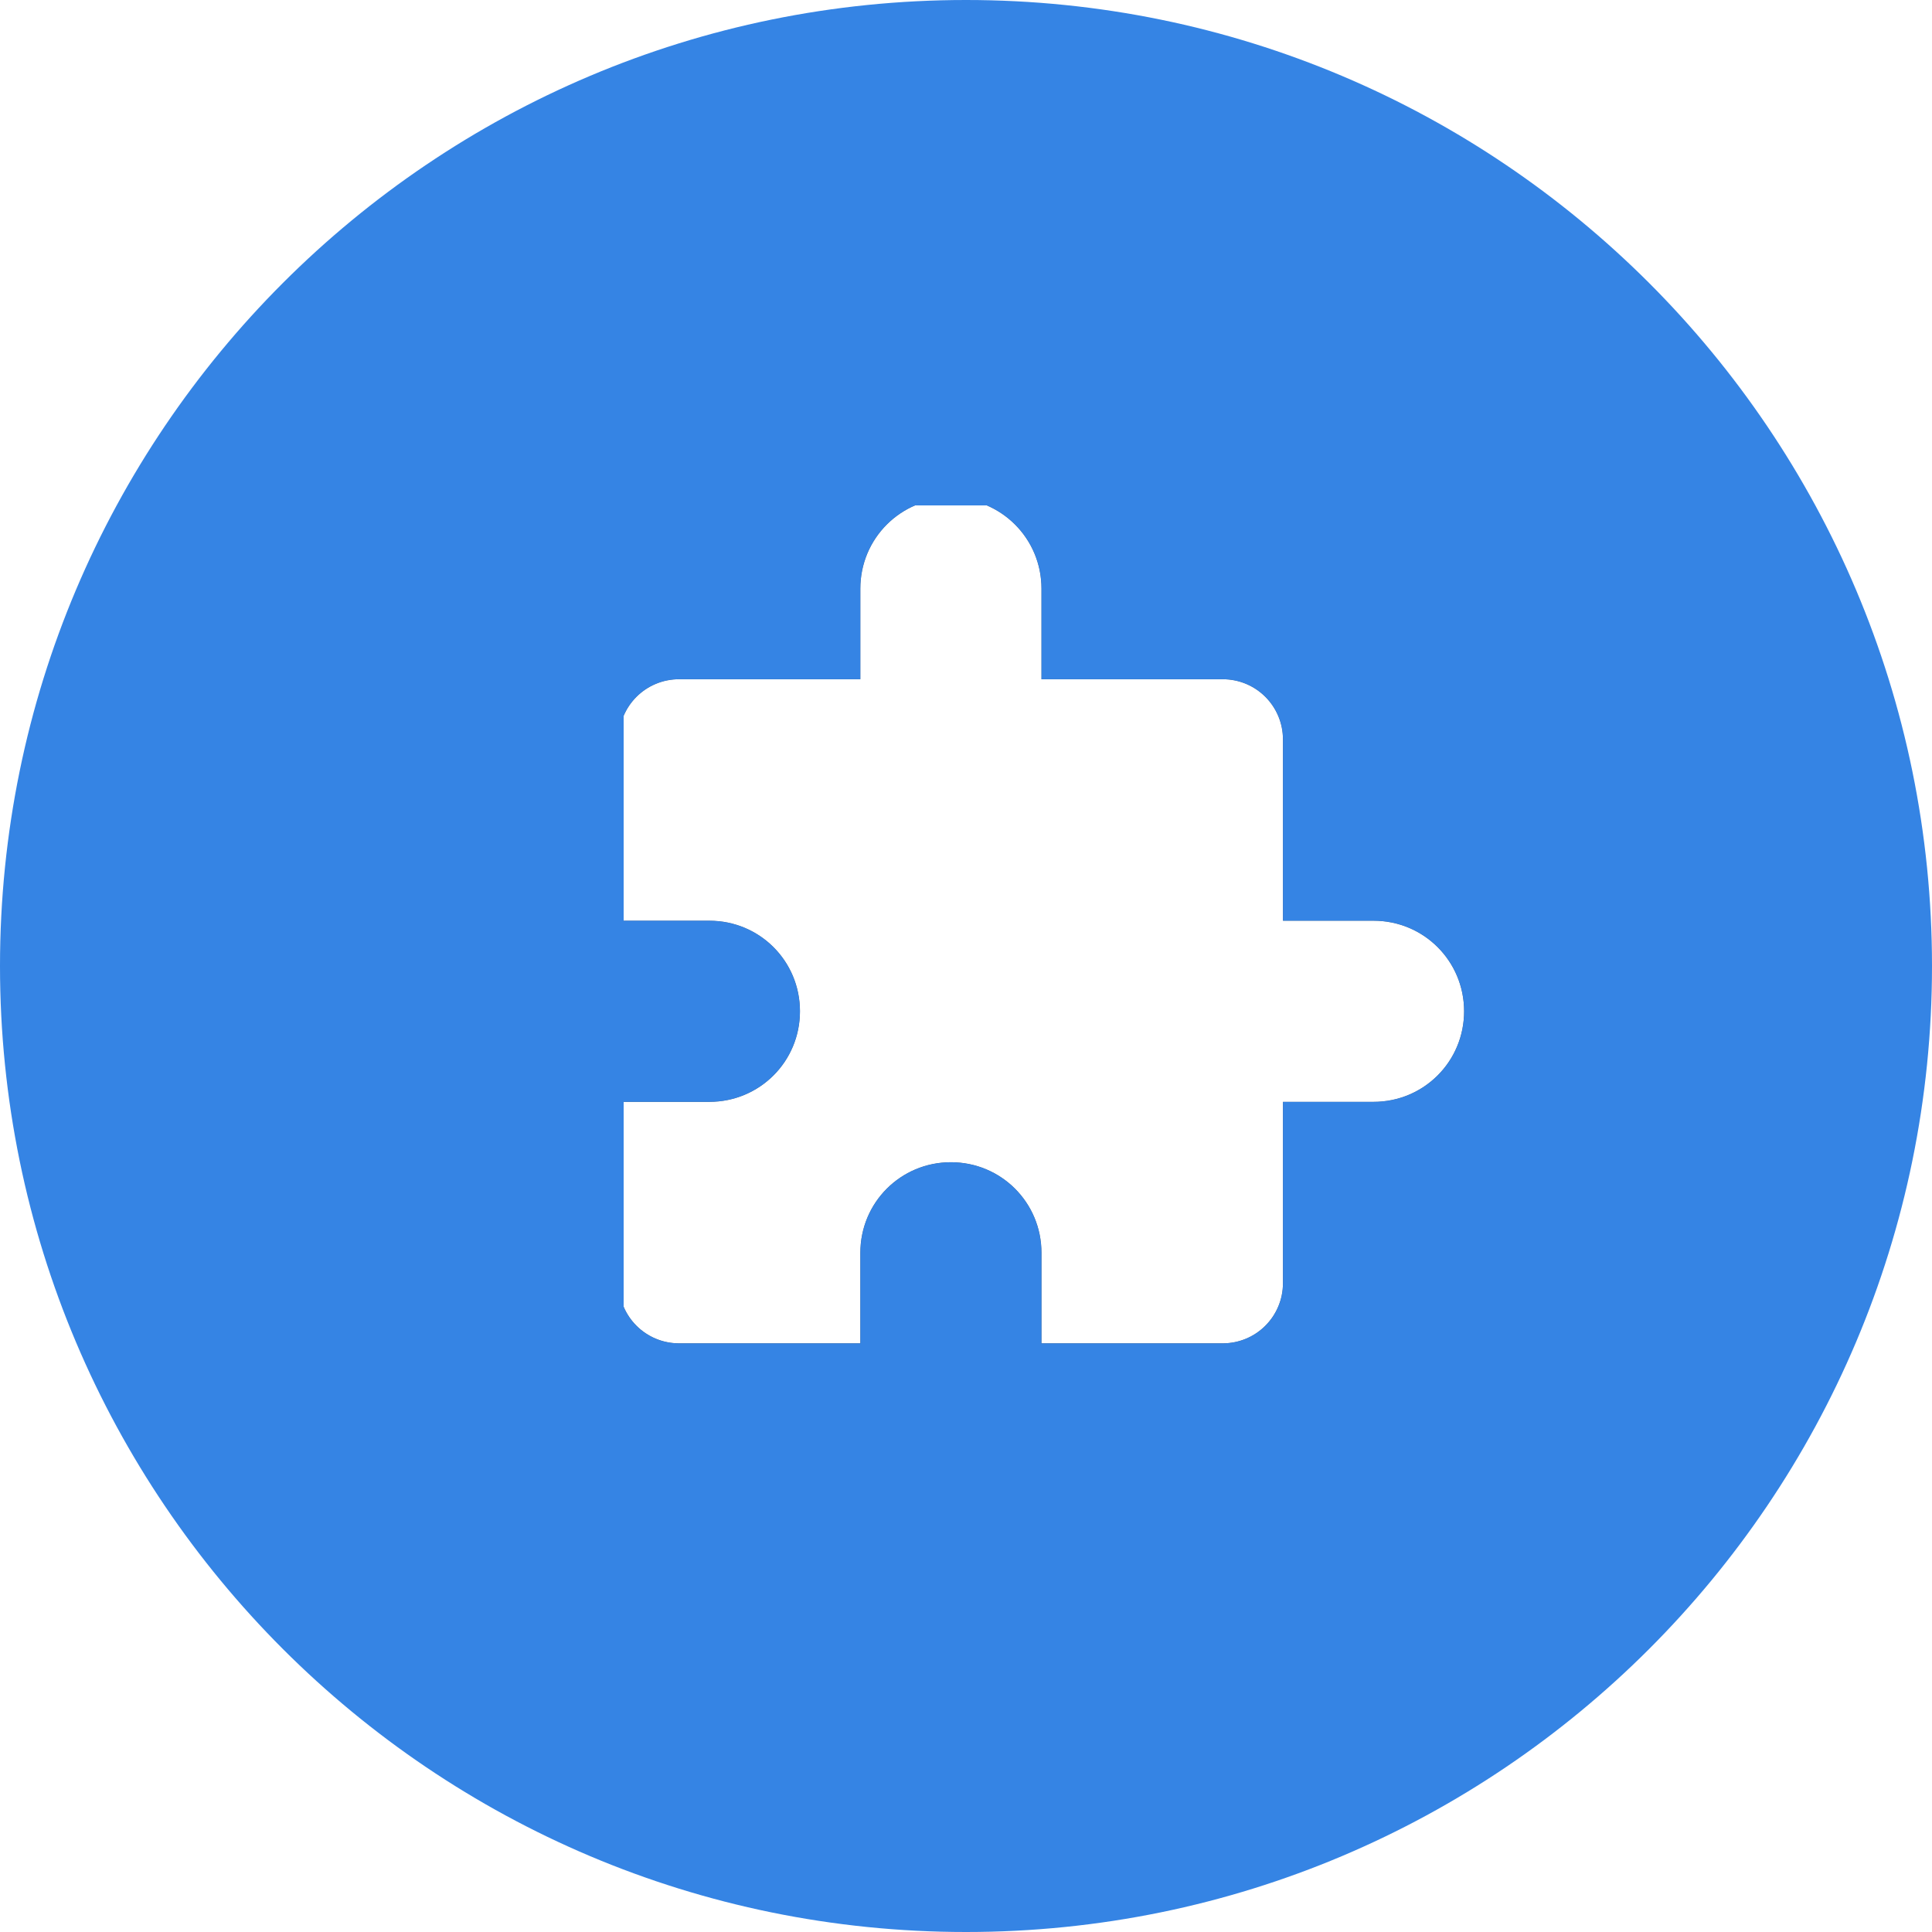
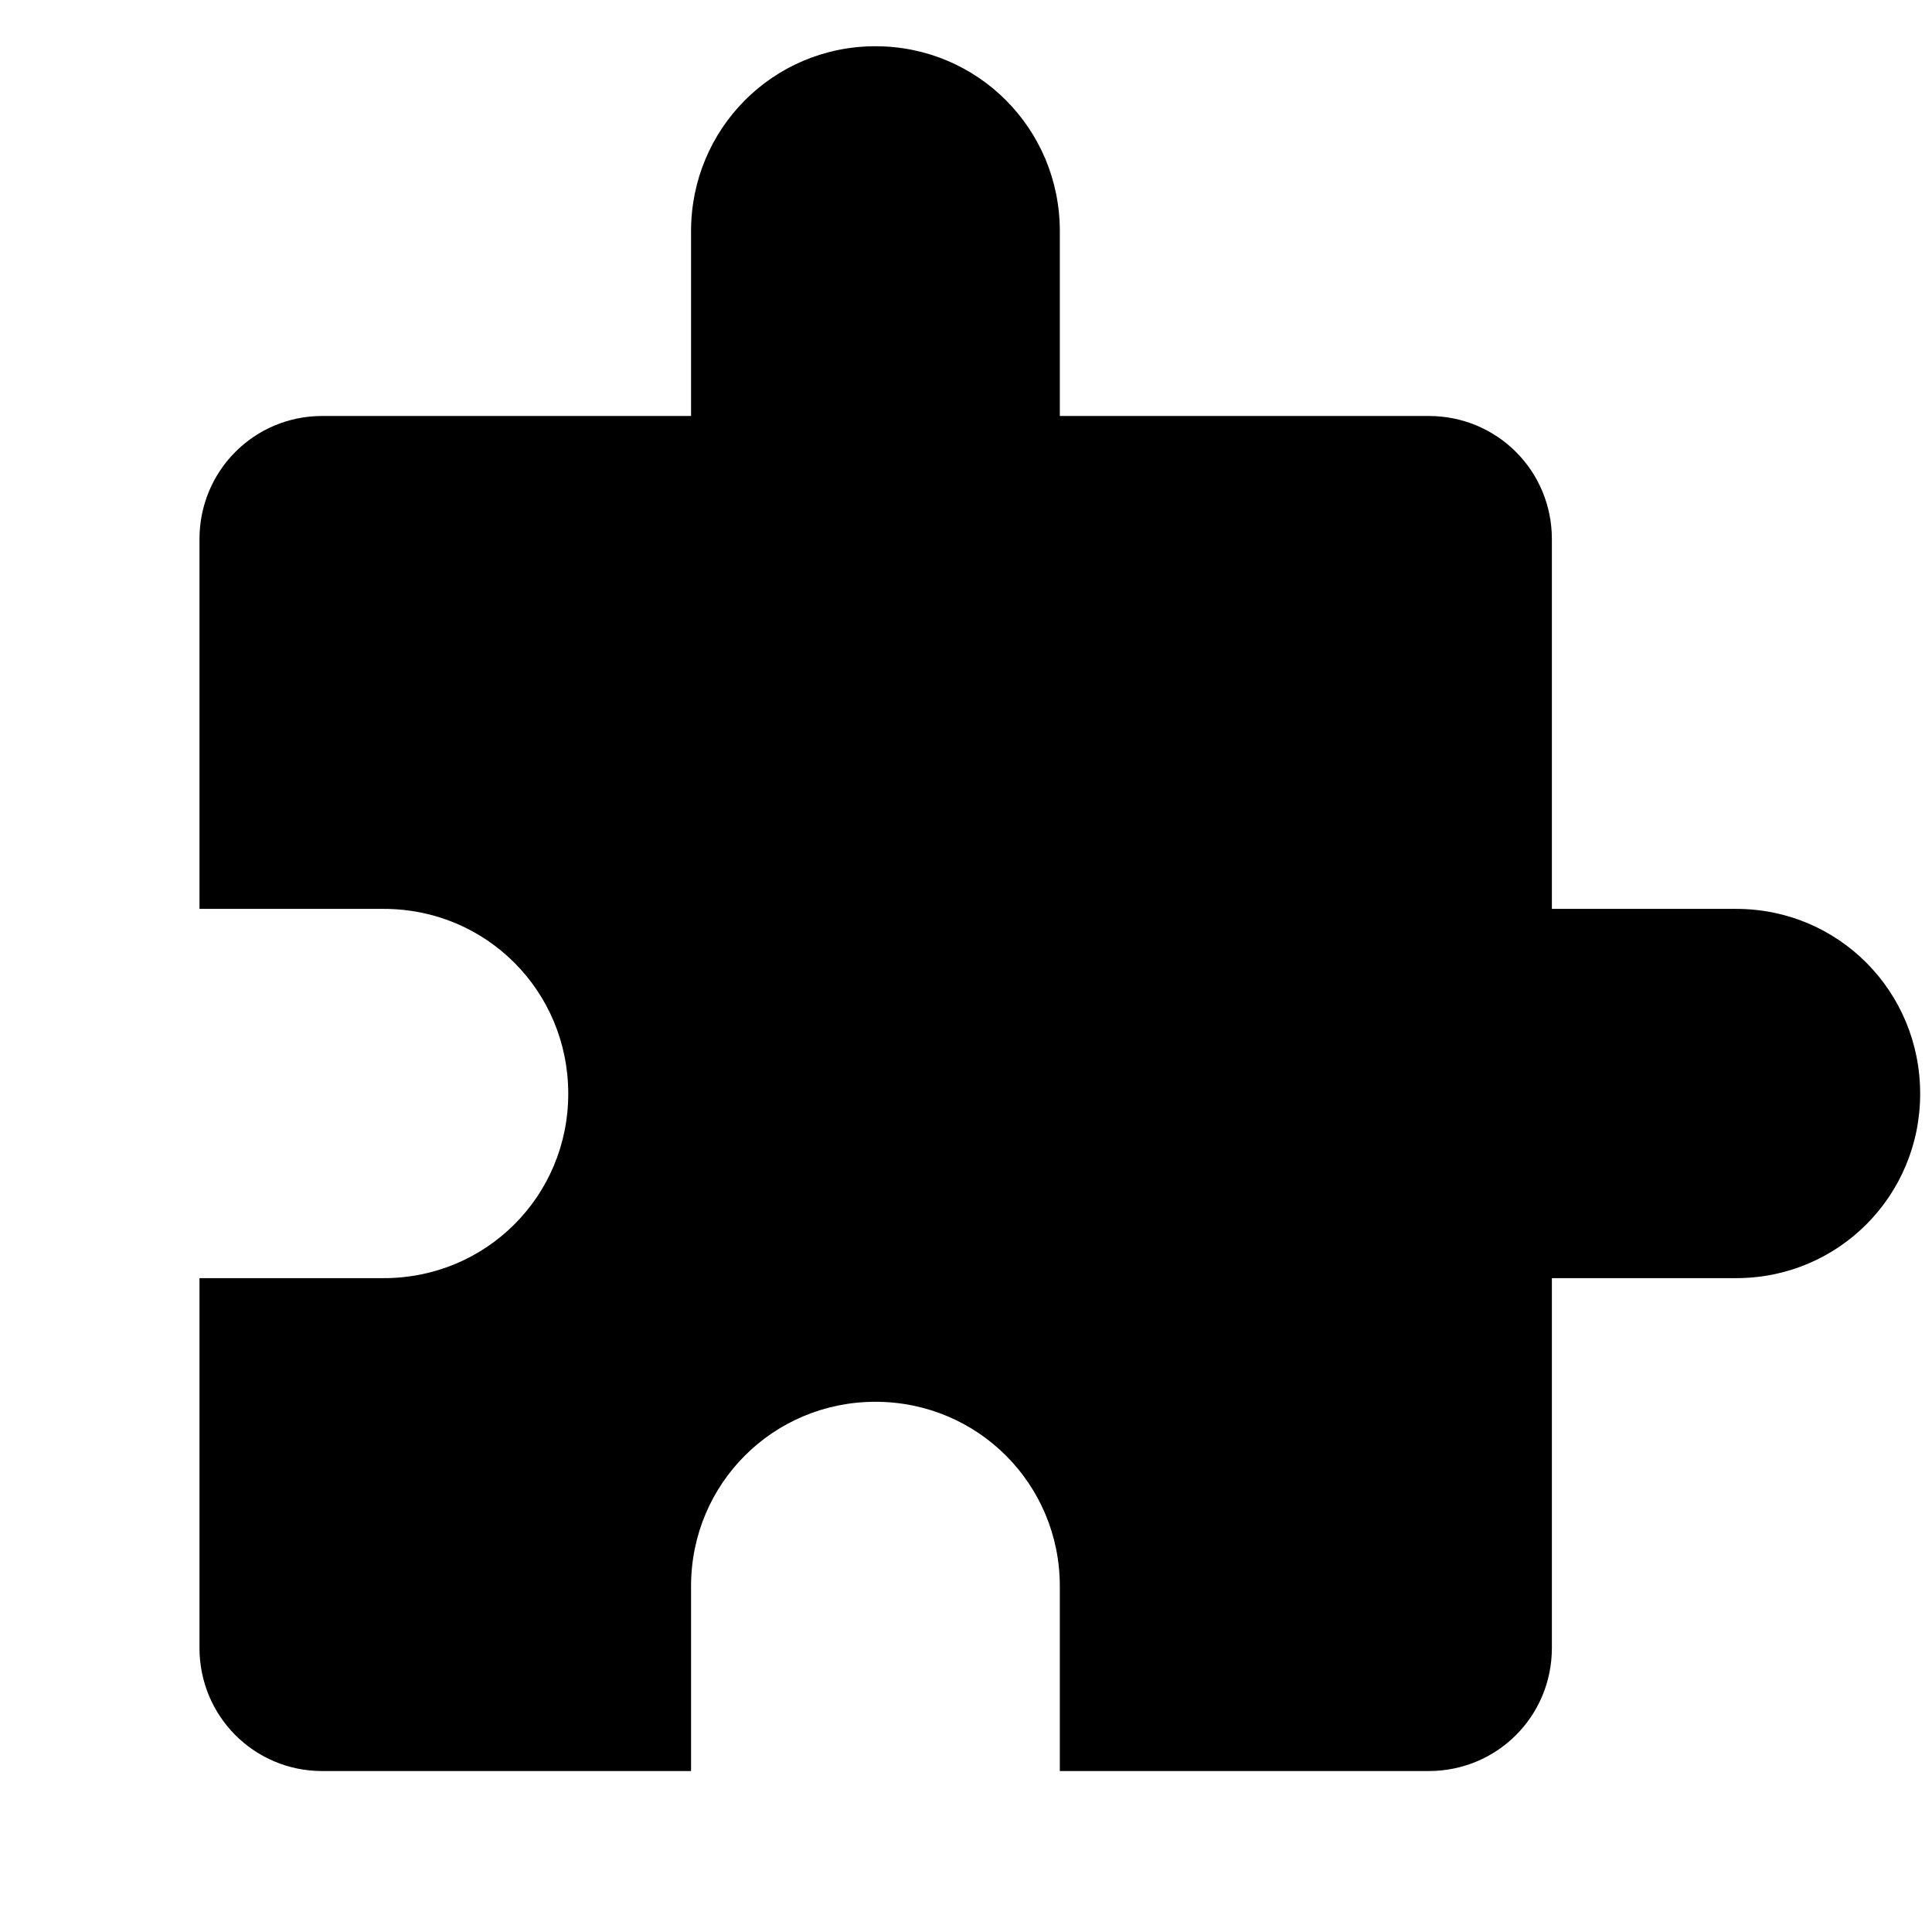
- <svg xmlns="http://www.w3.org/2000/svg" xmlns:xlink="http://www.w3.org/1999/xlink" width="256" height="256" version="1.1" id="svg132">
-   <defs id="defs126">
-     <linearGradient id="Gradient" x1="0" x2="0" y1="0" y2="1">
-       <stop offset="0%" style="stop-color:#3584E4;stop-opacity:1" id="stop2" />
-       <stop offset="100%" style="stop-color:#3584E4;stop-opacity:1" id="stop4" />
-     </linearGradient>
-     <filter id="alpha-to-white" x="0.476" y="0.149" width="0.025" height="0.025">
-       <feColorMatrix in="SourceGraphic" type="matrix" values="0 0 0 1 0                              0 0 0 1 0                              0 0 0 1 0                              0 0 0 1 0" id="feColorMatrix7" />
-     </filter>
-     <g id="child-svg">
-       <svg height="16px" viewBox="0 0 16 16" width="16px" version="1.1" id="svg123">
-         <filter id="a" height="1" width="1" x="0" y="0">
-           <feColorMatrix in="SourceGraphic" type="matrix" values="0 0 0 0 1 0 0 0 0 1 0 0 0 0 1 0 0 0 1 0" id="feColorMatrix10" />
-         </filter>
-         <mask id="b">
-           <g filter="url(#a)" id="g15">
-             <path d="m 0 0 h 16 v 16 h -16 z" fill-opacity="0.3" id="path13" />
-           </g>
-         </mask>
-         <clipPath id="c">
-           <path d="m 0 0 h 1600 v 1200 h -1600 z" id="path18" />
-         </clipPath>
-         <mask id="d">
-           <g filter="url(#a)" id="g23">
-             <path d="m 0 0 h 16 v 16 h -16 z" fill-opacity="0.05" id="path21" />
-           </g>
-         </mask>
-         <clipPath id="e">
-           <path d="m 0 0 h 1600 v 1200 h -1600 z" id="path26" />
-         </clipPath>
-         <mask id="f">
-           <g filter="url(#a)" id="g31">
-             <path d="m 0 0 h 16 v 16 h -16 z" fill-opacity="0.05" id="path29" />
-           </g>
-         </mask>
-         <clipPath id="g">
-           <path d="m 0 0 h 1600 v 1200 h -1600 z" id="path34" />
-         </clipPath>
-         <mask id="h">
-           <g filter="url(#a)" id="g39">
-             <path d="m 0 0 h 16 v 16 h -16 z" fill-opacity="0.05" id="path37" />
-           </g>
-         </mask>
-         <clipPath id="i">
-           <path d="m 0 0 h 1600 v 1200 h -1600 z" id="path42" />
-         </clipPath>
-         <mask id="j">
-           <g filter="url(#a)" id="g47">
-             <path d="m 0 0 h 16 v 16 h -16 z" fill-opacity="0.05" id="path45" />
-           </g>
-         </mask>
-         <clipPath id="k">
-           <path d="m 0 0 h 1600 v 1200 h -1600 z" id="path50" />
-         </clipPath>
-         <mask id="l">
-           <g filter="url(#a)" id="g55">
-             <path d="m 0 0 h 16 v 16 h -16 z" fill-opacity="0.05" id="path53" />
-           </g>
-         </mask>
-         <clipPath id="m">
-           <path d="m 0 0 h 1600 v 1200 h -1600 z" id="path58" />
-         </clipPath>
-         <mask id="n">
-           <g filter="url(#a)" id="g63">
-             <path d="m 0 0 h 16 v 16 h -16 z" fill-opacity="0.05" id="path61" />
-           </g>
-         </mask>
-         <clipPath id="o">
-           <path d="m 0 0 h 1600 v 1200 h -1600 z" id="path66" />
-         </clipPath>
-         <mask id="p">
-           <g filter="url(#a)" id="g71">
-             <path d="m 0 0 h 16 v 16 h -16 z" fill-opacity="0.3" id="path69" />
-           </g>
-         </mask>
-         <clipPath id="q">
-           <path d="m 0 0 h 1600 v 1200 h -1600 z" id="path74" />
-         </clipPath>
-         <mask id="r">
-           <g filter="url(#a)" id="g79">
-             <path d="m 0 0 h 16 v 16 h -16 z" fill-opacity="0.5" id="path77" />
-           </g>
-         </mask>
-         <clipPath id="s">
-           <path d="m 0 0 h 1600 v 1200 h -1600 z" id="path82" />
-         </clipPath>
-         <g clip-path="url(#c)" mask="url(#b)" transform="matrix(1 0 0 1 -280 -296)" id="g87">
-           <path d="m 562.461 212.059 h 10.449 c -1.184 0.492 -1.297 2.461 0 3 h -10.449 z m 0 0" fill="#2e3436" id="path85" />
-         </g>
-         <g clip-path="url(#e)" mask="url(#d)" transform="matrix(1 0 0 1 -280 -296)" id="g91">
-           <path d="m 16 748 h 1 v 1 h -1 z m 0 0" fill="#2e3436" fill-rule="evenodd" id="path89" />
-         </g>
-         <g clip-path="url(#g)" mask="url(#f)" transform="matrix(1 0 0 1 -280 -296)" id="g95">
-           <path d="m 17 747 h 1 v 1 h -1 z m 0 0" fill="#2e3436" fill-rule="evenodd" id="path93" />
-         </g>
-         <g clip-path="url(#i)" mask="url(#h)" transform="matrix(1 0 0 1 -280 -296)" id="g99">
-           <path d="m 18 750 h 1 v 1 h -1 z m 0 0" fill="#2e3436" fill-rule="evenodd" id="path97" />
-         </g>
-         <g clip-path="url(#k)" mask="url(#j)" transform="matrix(1 0 0 1 -280 -296)" id="g103">
-           <path d="m 16 750 h 1 v 1 h -1 z m 0 0" fill="#2e3436" fill-rule="evenodd" id="path101" />
-         </g>
-         <g clip-path="url(#m)" mask="url(#l)" transform="matrix(1 0 0 1 -280 -296)" id="g107">
-           <path d="m 17 751 h 1 v 1 h -1 z m 0 0" fill="#2e3436" fill-rule="evenodd" id="path105" />
-         </g>
-         <g clip-path="url(#o)" mask="url(#n)" transform="matrix(1 0 0 1 -280 -296)" id="g111">
-           <path d="m 19 751 h 1 v 1 h -1 z m 0 0" fill="#2e3436" fill-rule="evenodd" id="path109" />
-         </g>
-         <g clip-path="url(#q)" mask="url(#p)" transform="matrix(1 0 0 1 -280 -296)" id="g115">
-           <path d="m 136 776 v 7 h 7 v -7 z m 0 0" fill="#2e3436" id="path113" />
-         </g>
-         <g clip-path="url(#s)" mask="url(#r)" transform="matrix(1 0 0 1 -280 -296)" id="g119">
-           <path d="m 219 758 h 3 v 12 h -3 z m 0 0" fill="#2e3436" id="path117" />
-         </g>
-         <path d="m 6.5 1 c -0.832 0 -1.5 0.668 -1.5 1.5 v 1.5 h -3 c -0.555 0 -1 0.445 -1 1 v 3 h 1.5 c 0.832 0 1.5 0.668 1.5 1.5 s -0.668 1.5 -1.5 1.5 h -1.5 v 3 c 0 0.555 0.445 1 1 1 h 3 v -1.5 c 0 -0.832 0.668 -1.5 1.5 -1.5 s 1.5 0.668 1.5 1.5 v 1.5 h 3 c 0.555 0 1 -0.445 1 -1 v -3 h 1.5 c 0.832 0 1.5 -0.668 1.5 -1.5 s -0.668 -1.5 -1.5 -1.5 h -1.5 v -3 c 0 -0.555 -0.445 -1 -1 -1 h -3 v -1.5 c 0 -0.832 -0.668 -1.5 -1.5 -1.5 z m 0 0" fill="#2e3436" id="path121" />
-       </svg>
-     </g>
-   </defs>
-   <rect width="256" height="256" fill="url(#Gradient)" ry="128" x="0" y="0" id="rect128" />
-   <use xlink:href="#child-svg" filter="url(#alpha-to-white)" transform="matrix(8,0,0,8,74,58)" id="use130" x="0" y="0" width="100%" height="100%" />
+ <svg xmlns="http://www.w3.org/2000/svg" height="16px" viewBox="0 0 16 16" width="16px">
+   <path d="m 7.25 0.383 c -0.848 0 -1.527 0.684 -1.527 1.531 v 1.531 h -3.055 c -0.562 0 -1.016 0.453 -1.016 1.02 v 3.062 h 1.527 c 0.848 0 1.527 0.68 1.527 1.531 c 0 0.848 -0.68 1.527 -1.527 1.527 h -1.527 v 3.062 c 0 0.566 0.453 1.02 1.016 1.02 h 3.055 v -1.531 c 0 -0.848 0.68 -1.527 1.527 -1.527 s 1.527 0.68 1.527 1.527 v 1.531 h 3.055 c 0.566 0 1.02 -0.453 1.02 -1.02 v -3.062 h 1.527 c 0.844 0 1.523 -0.68 1.523 -1.527 c 0 -0.852 -0.68 -1.531 -1.523 -1.531 h -1.527 v -3.062 c 0 -0.566 -0.453 -1.02 -1.02 -1.02 h -3.055 v -1.531 c 0 -0.848 -0.68 -1.531 -1.527 -1.531 z m 0 0" />
</svg>
